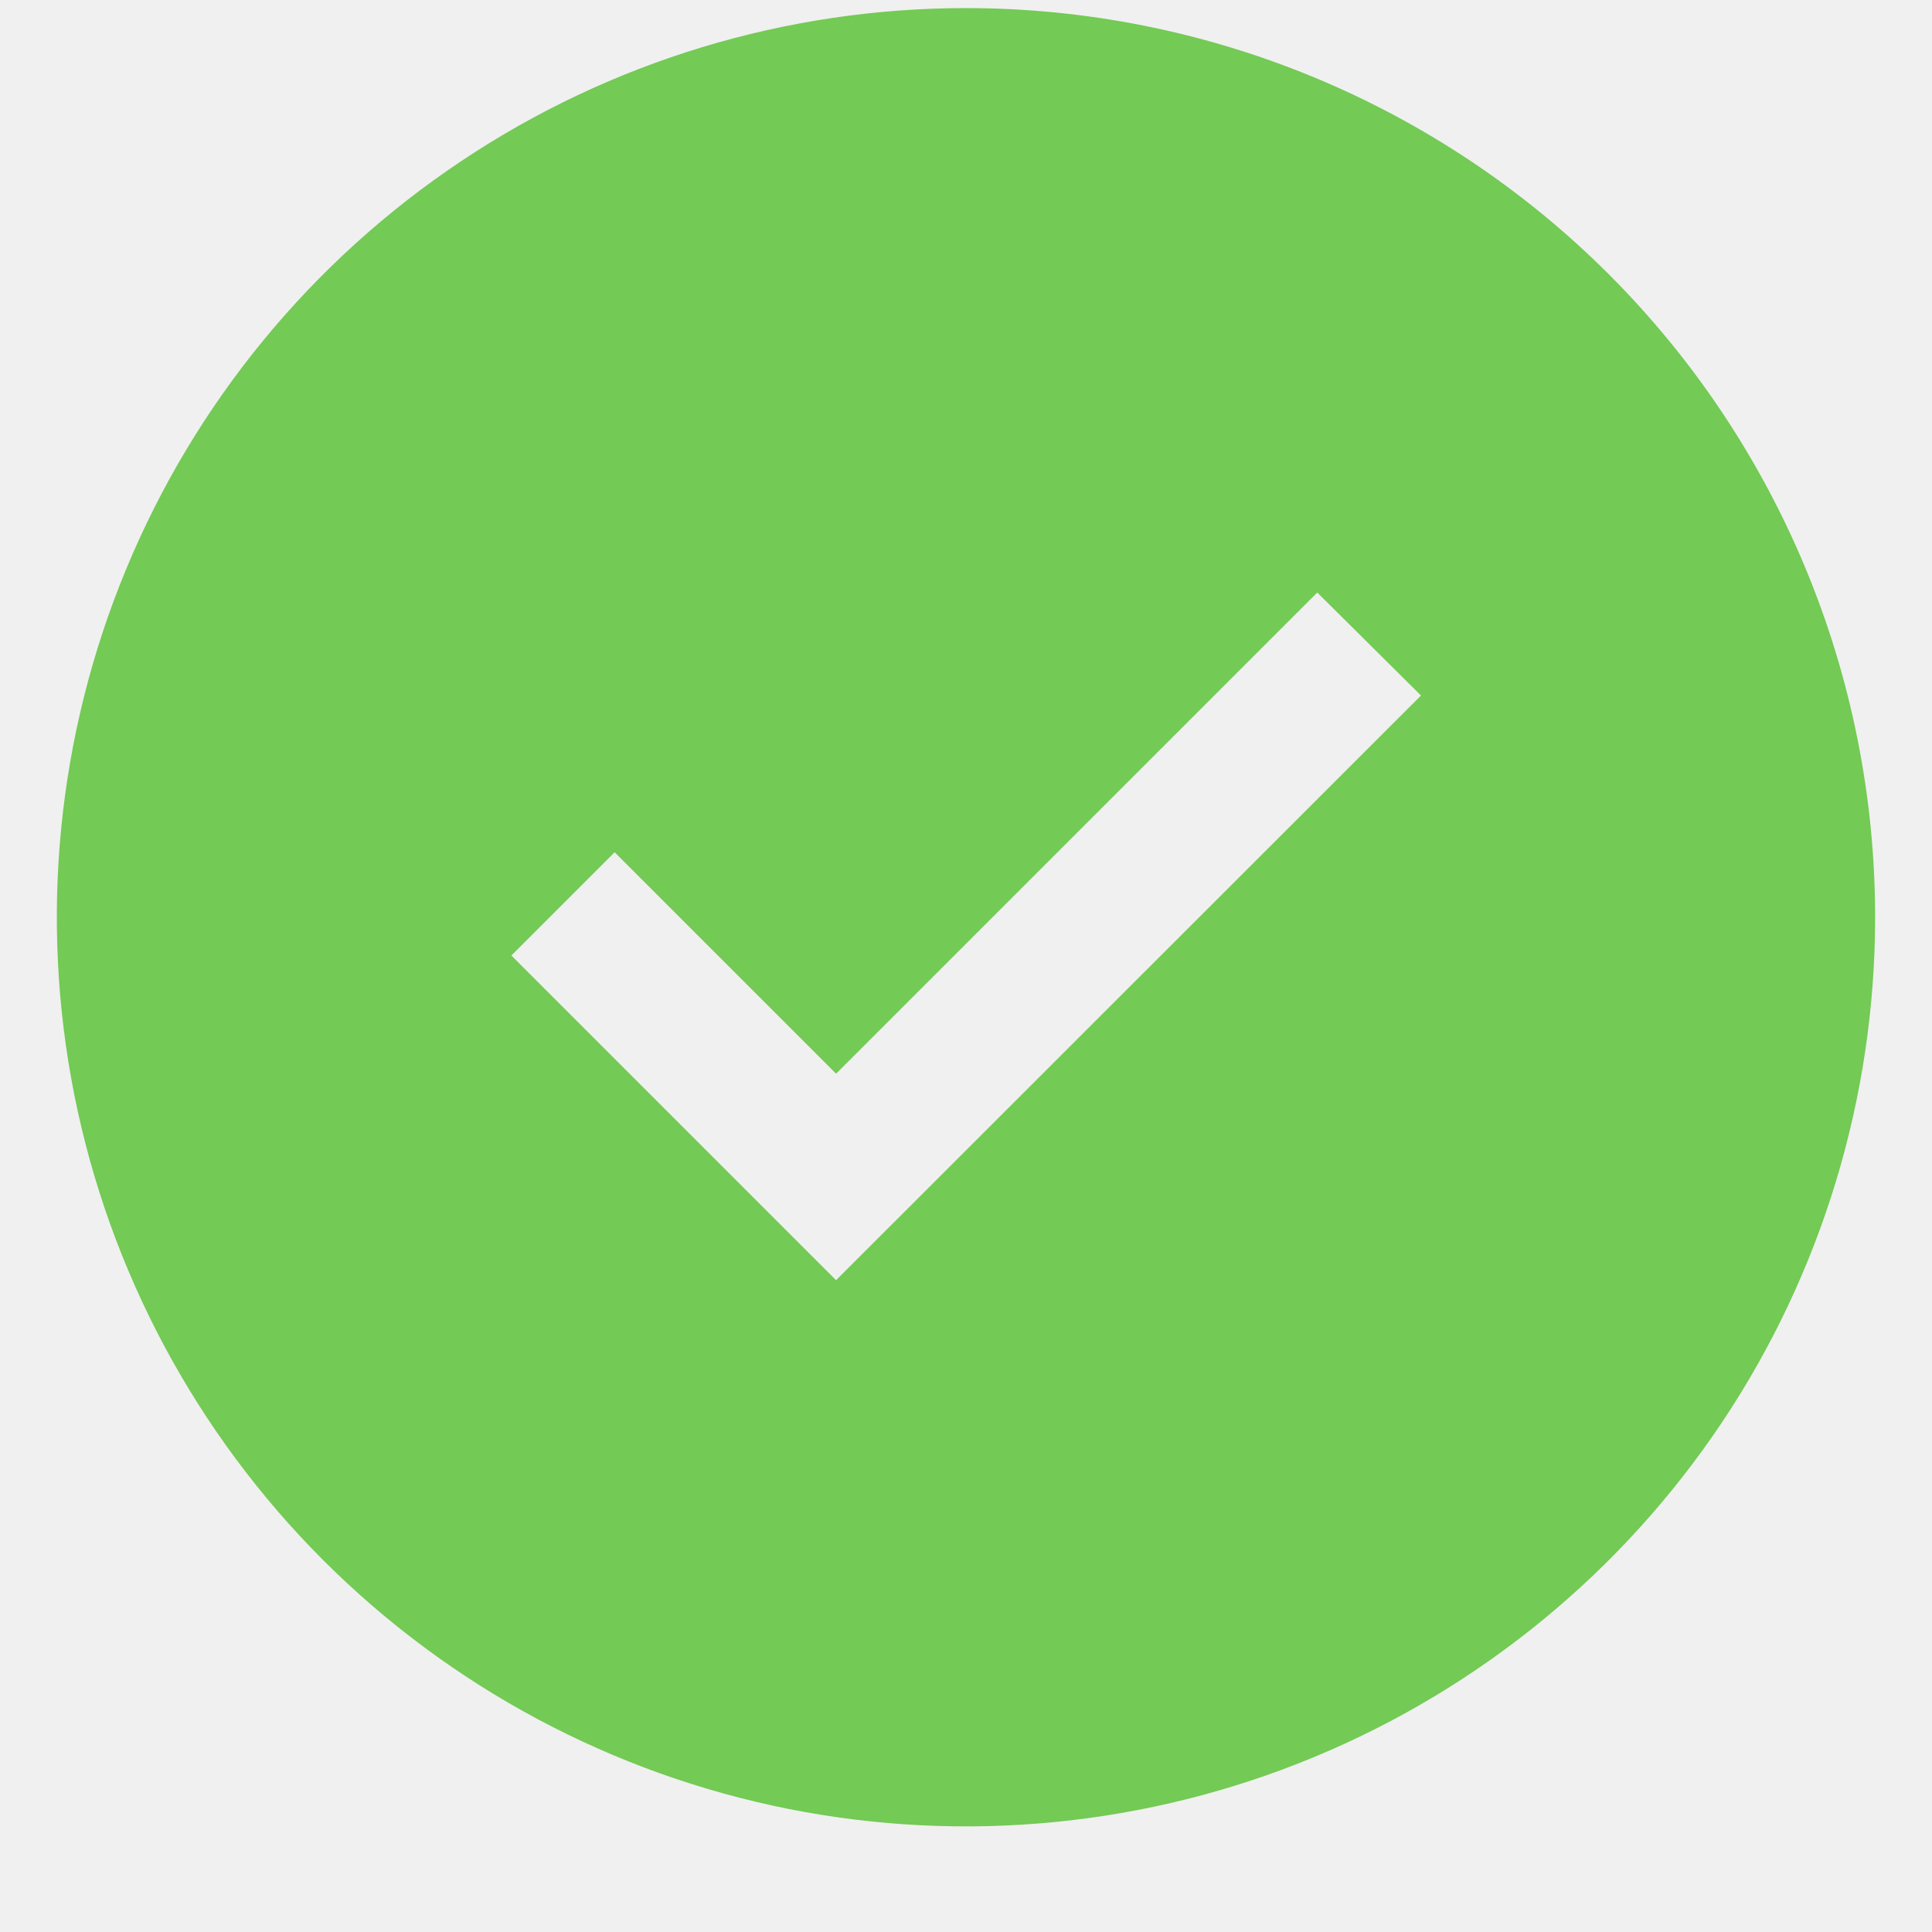
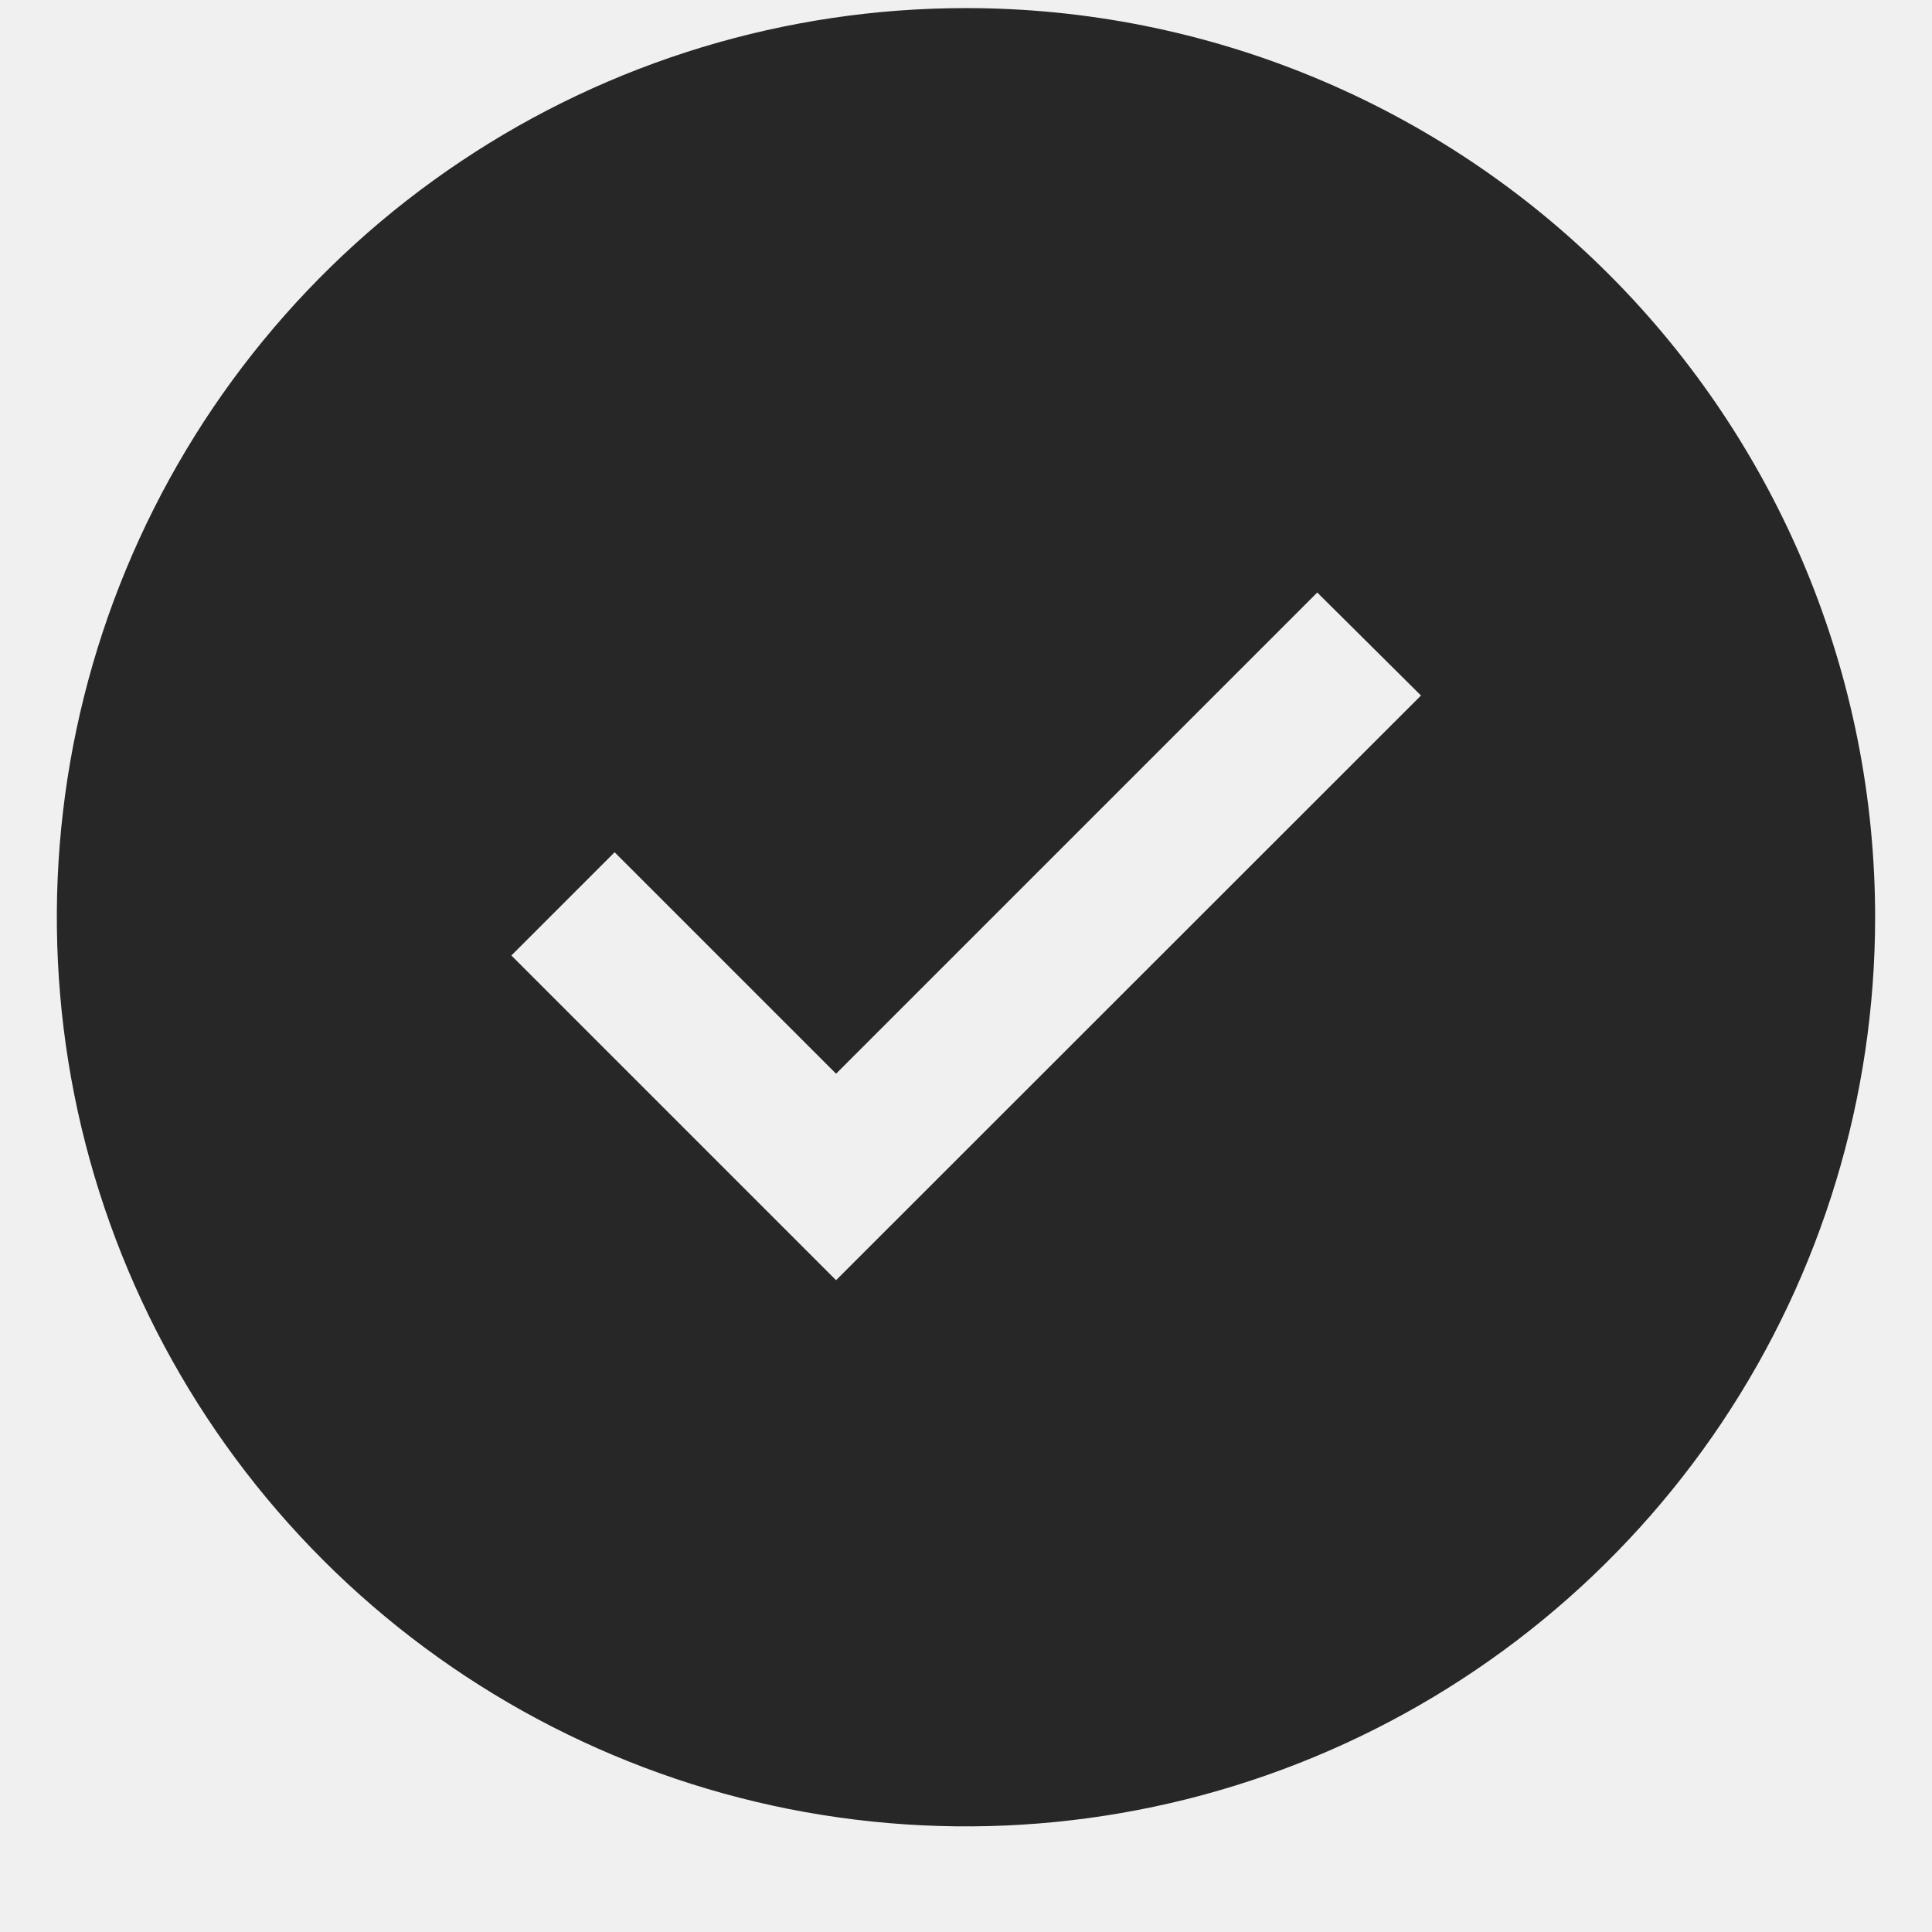
<svg xmlns="http://www.w3.org/2000/svg" width="16" height="16" viewBox="0 0 16 16" fill="none">
-   <g clip-path="url(#clip0_1338_551)">
-     <path d="M8 0.067C6.511 0.067 5.055 0.508 3.817 1.336C2.579 2.163 1.614 3.339 1.044 4.715C0.474 6.09 0.325 7.604 0.615 9.065C0.906 10.526 1.623 11.867 2.676 12.92C3.729 13.973 5.071 14.69 6.531 14.981C7.992 15.271 9.506 15.122 10.881 14.552C12.257 13.982 13.433 13.017 14.261 11.779C15.088 10.541 15.529 9.085 15.529 7.596C15.529 5.599 14.736 3.684 13.324 2.272C11.912 0.86 9.997 0.067 8 0.067ZM6.924 10.602L4.235 7.913L5.09 7.058L6.924 8.892L10.909 4.907L11.768 5.76L6.924 10.602Z" fill="#73CA55" />
+   <g clip-path="url(#clip0_635_413)">
+     <path d="M8 0.067C6.511 0.067 5.055 0.508 3.817 1.336C2.579 2.163 1.614 3.339 1.044 4.715C0.474 6.09 0.325 7.604 0.615 9.065C0.906 10.526 1.623 11.867 2.676 12.92C3.729 13.973 5.071 14.69 6.531 14.981C7.992 15.271 9.506 15.122 10.881 14.552C12.257 13.982 13.433 13.017 14.261 11.779C15.088 10.541 15.529 9.085 15.529 7.596C15.529 5.599 14.736 3.684 13.324 2.272C11.912 0.86 9.997 0.067 8 0.067ZM6.924 10.602L4.235 7.913L5.09 7.058L6.924 8.892L10.909 4.907L11.768 5.76L6.924 10.602Z" fill="#272727" />
  </g>
  <defs>
-     <clipPath id="clip0_1338_551">
+     <clipPath id="clip0_635_413">
      <rect width="15.059" height="16" fill="white" transform="translate(0.470581)" />
    </clipPath>
  </defs>
</svg>
